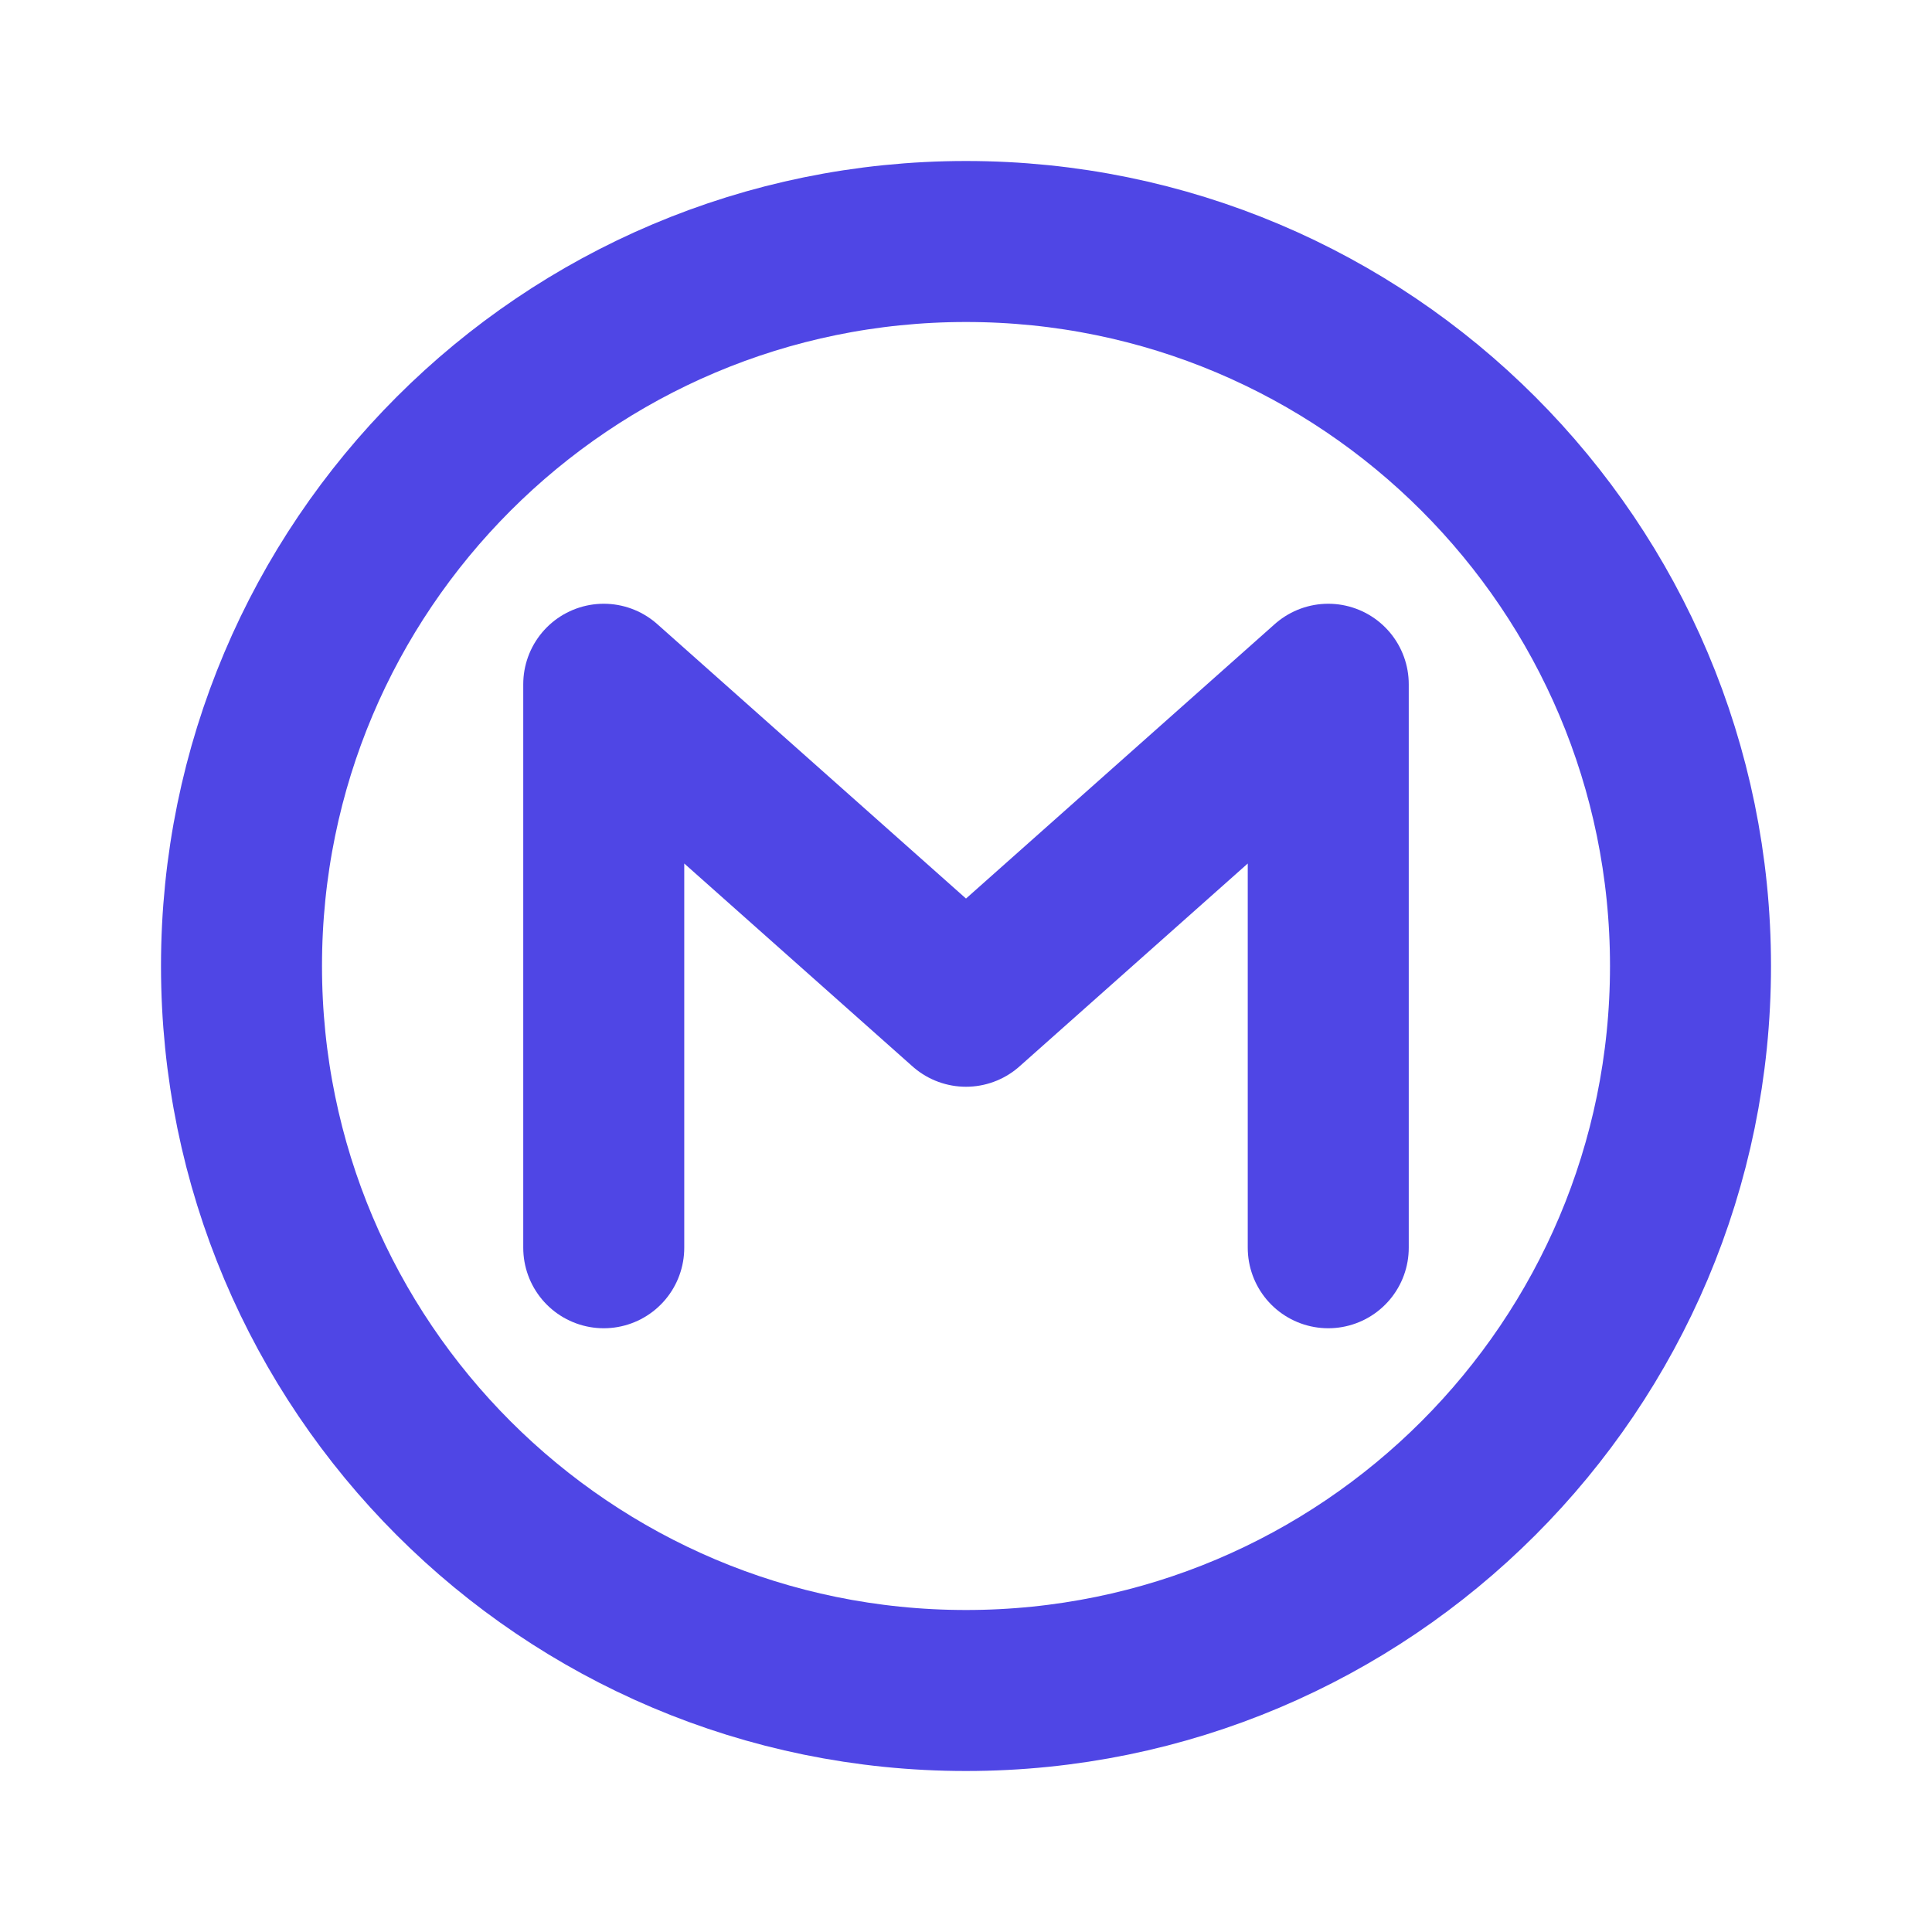
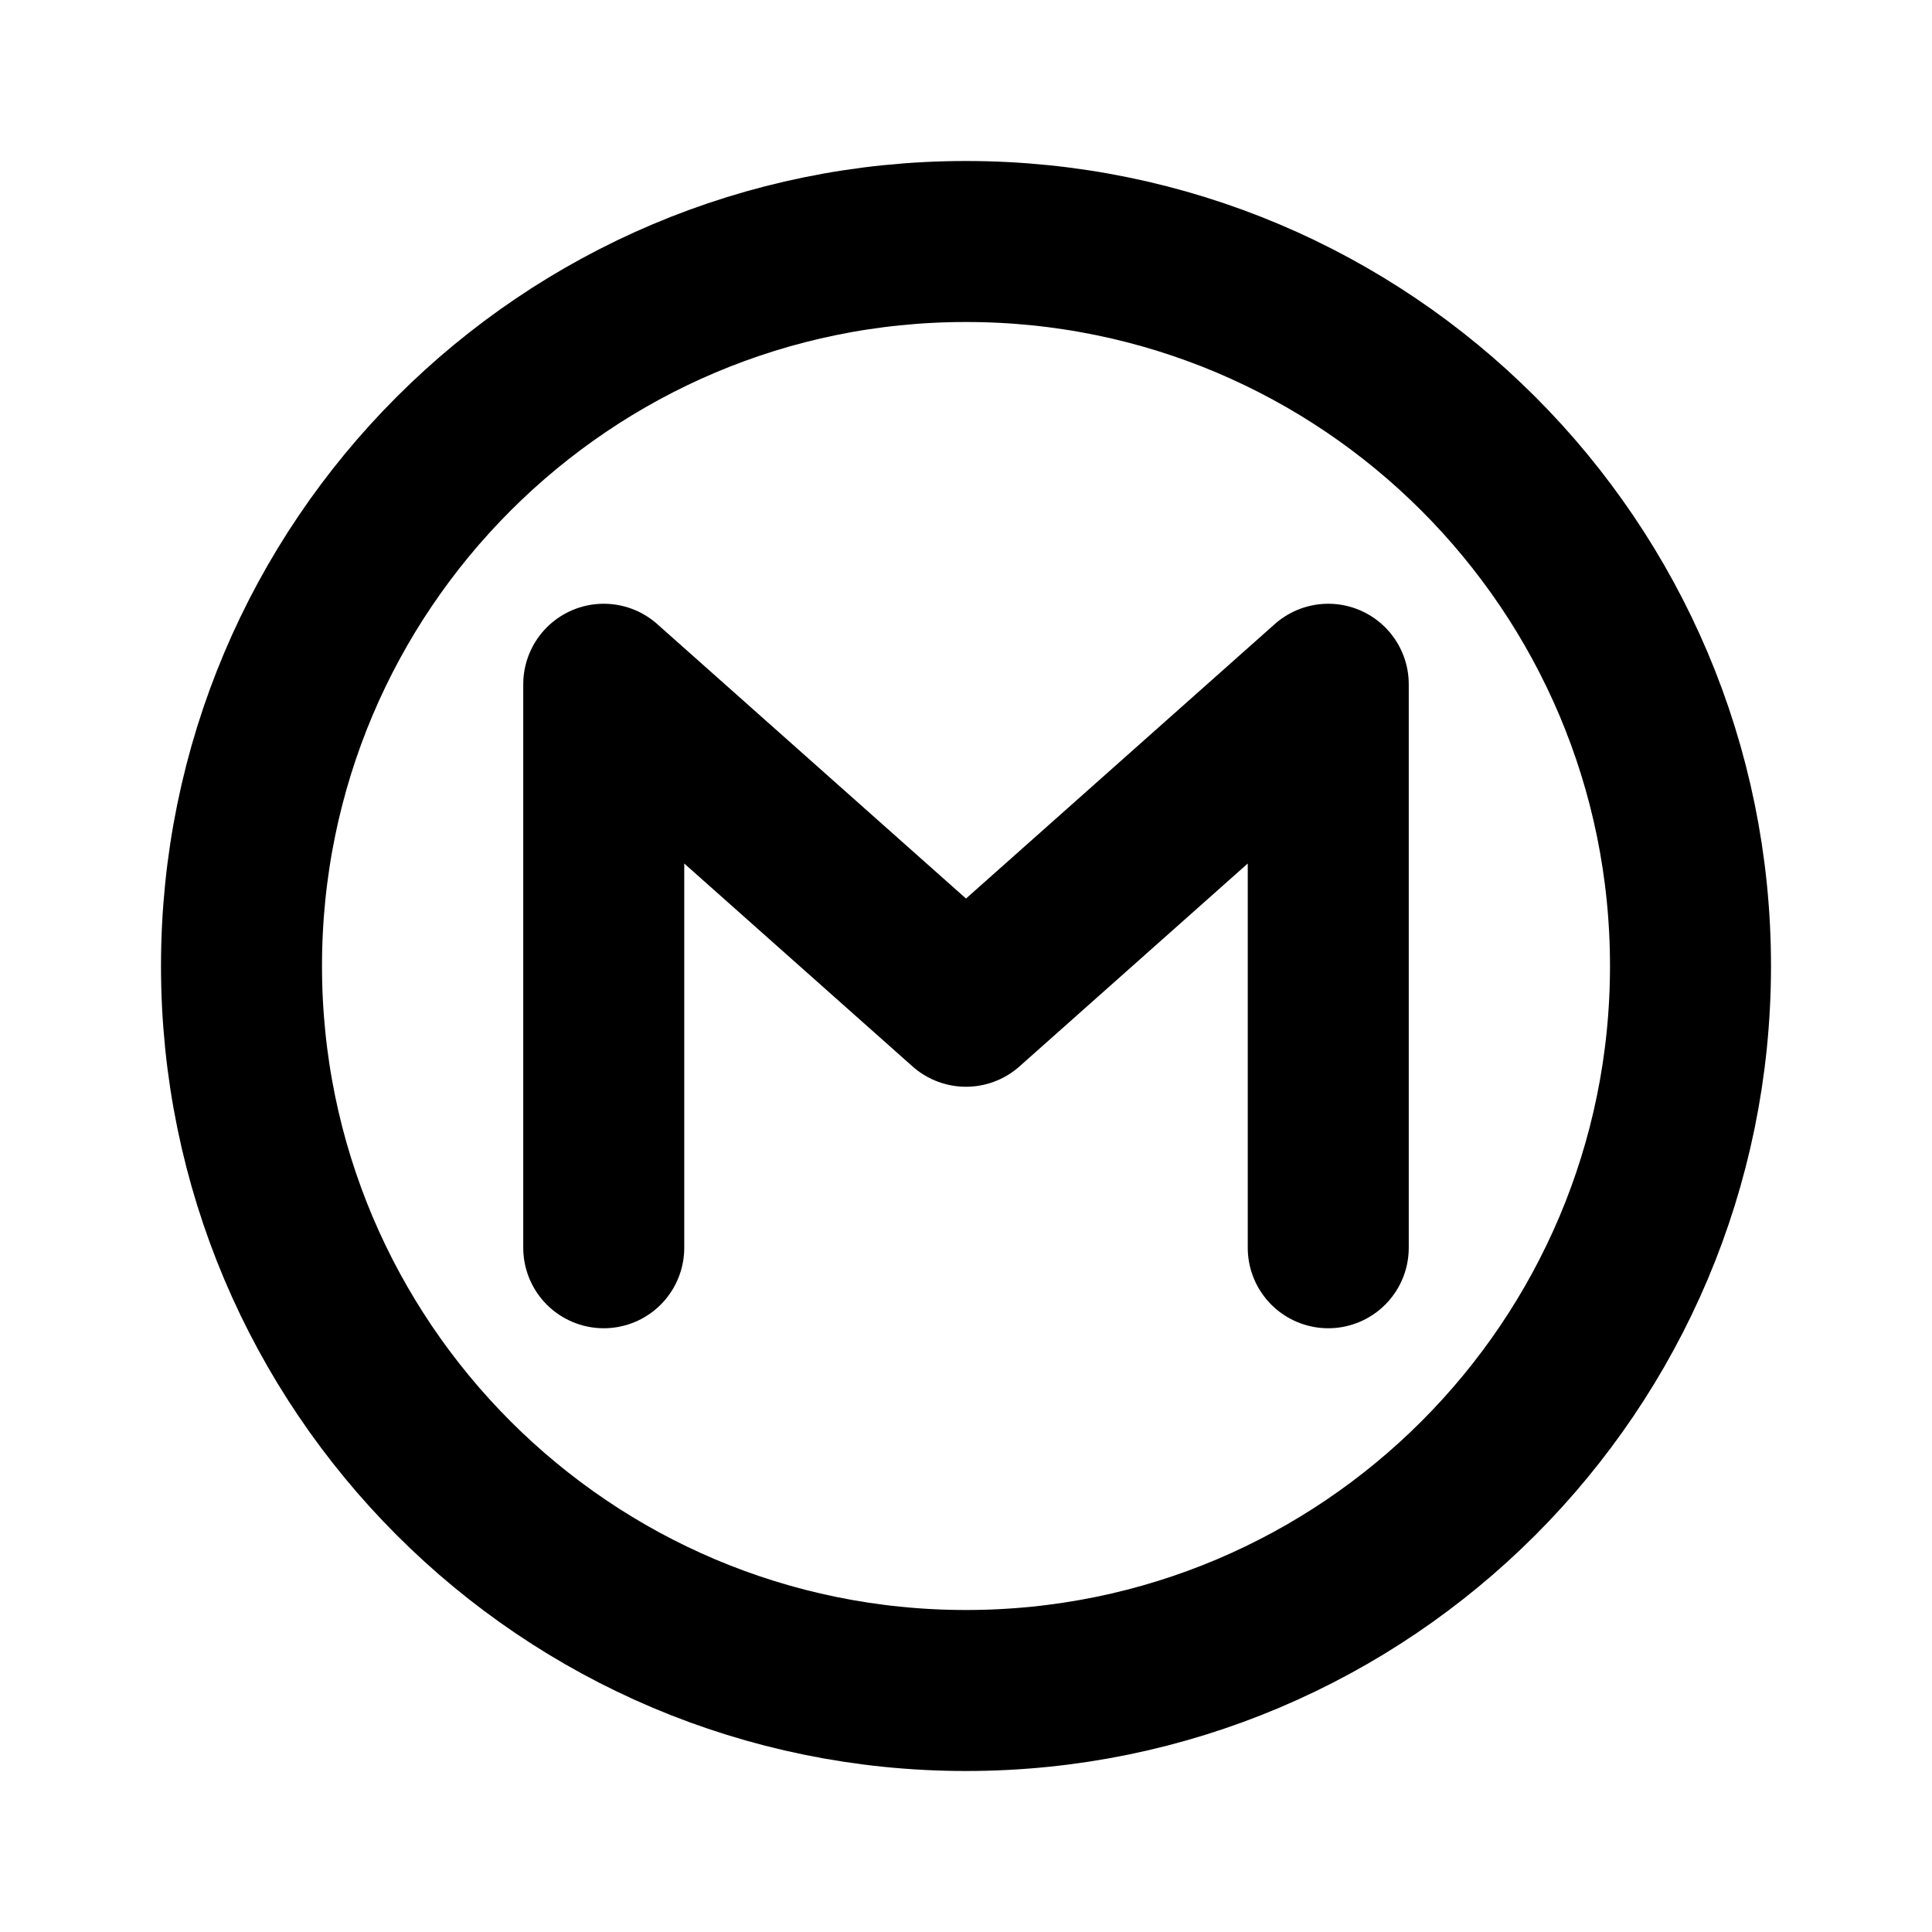
- <svg xmlns="http://www.w3.org/2000/svg" width="24" height="24" viewBox="0 0 24 24" fill="none" stroke="#4f46e5" stroke-width="2" stroke-linecap="round" stroke-linejoin="round">
+ <svg xmlns="http://www.w3.org/2000/svg" width="24" height="24" viewBox="0 0 24 24" fill="none" stroke="currentColor" stroke-width="2" stroke-linecap="round" stroke-linejoin="round">
  <circle cx="12" cy="12" r="9" />
  <path d="M7.5 15.5v-7l4.5 4 4.5-4v7" />
</svg>
